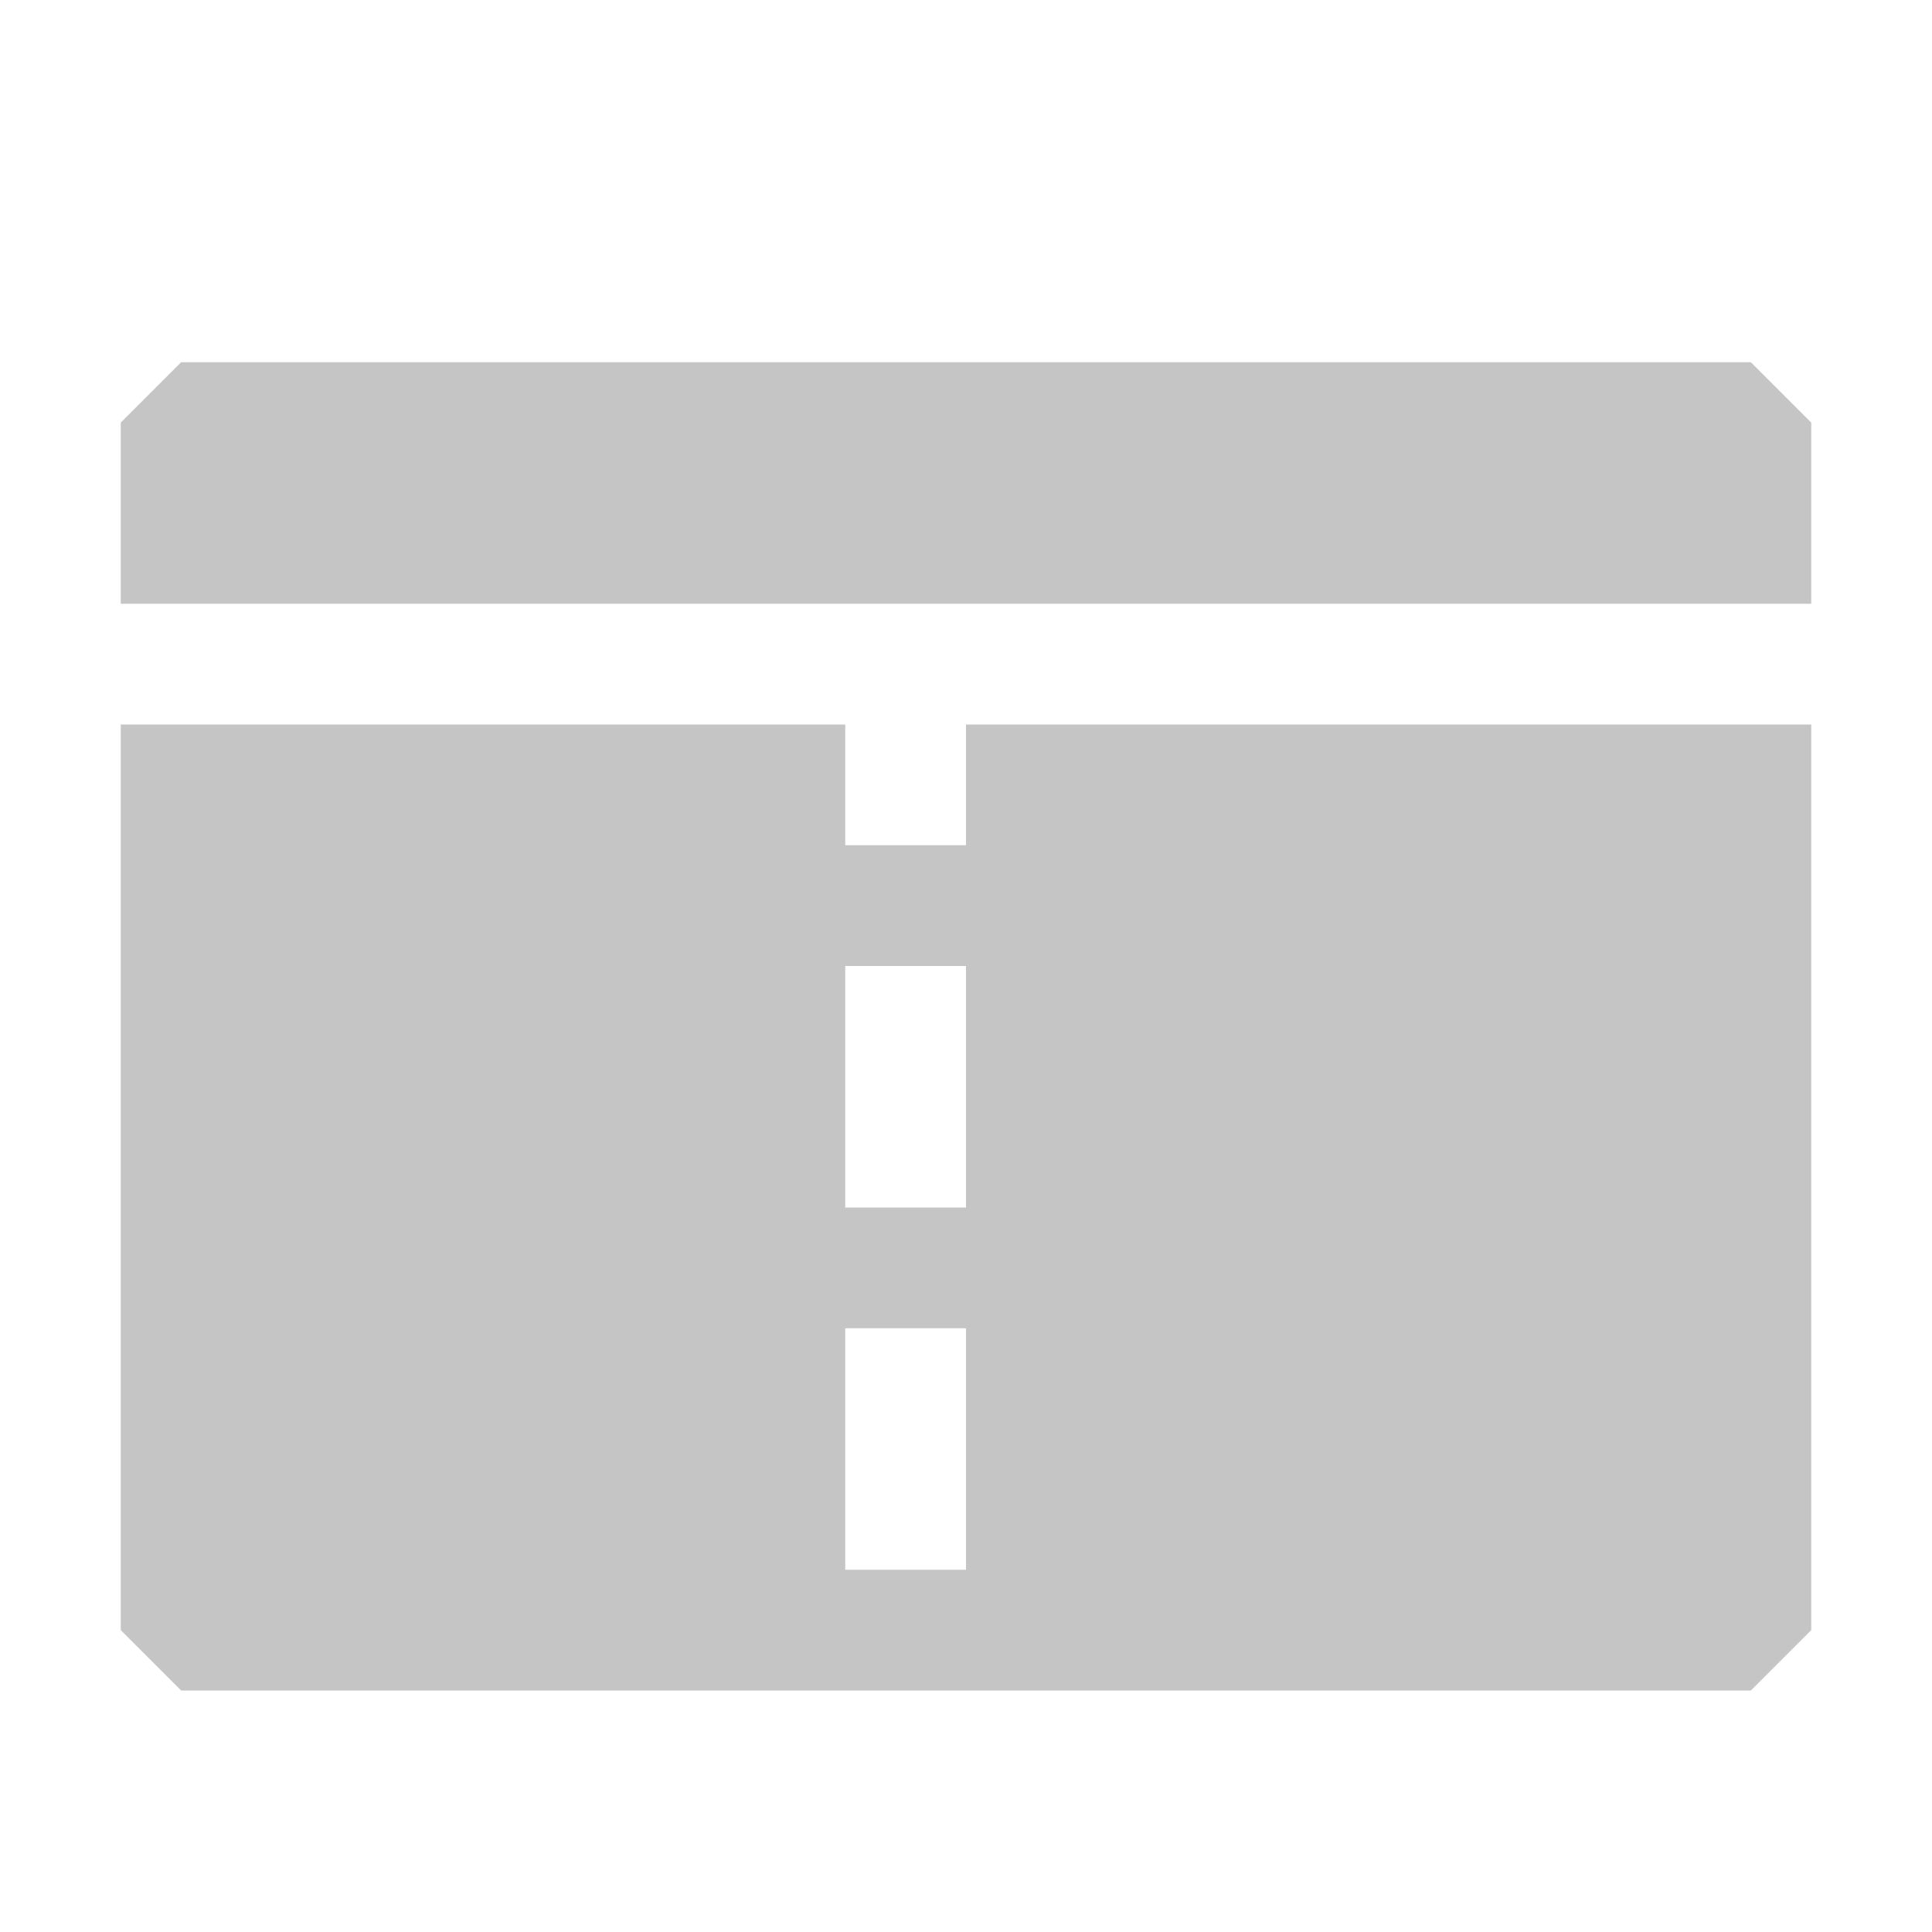
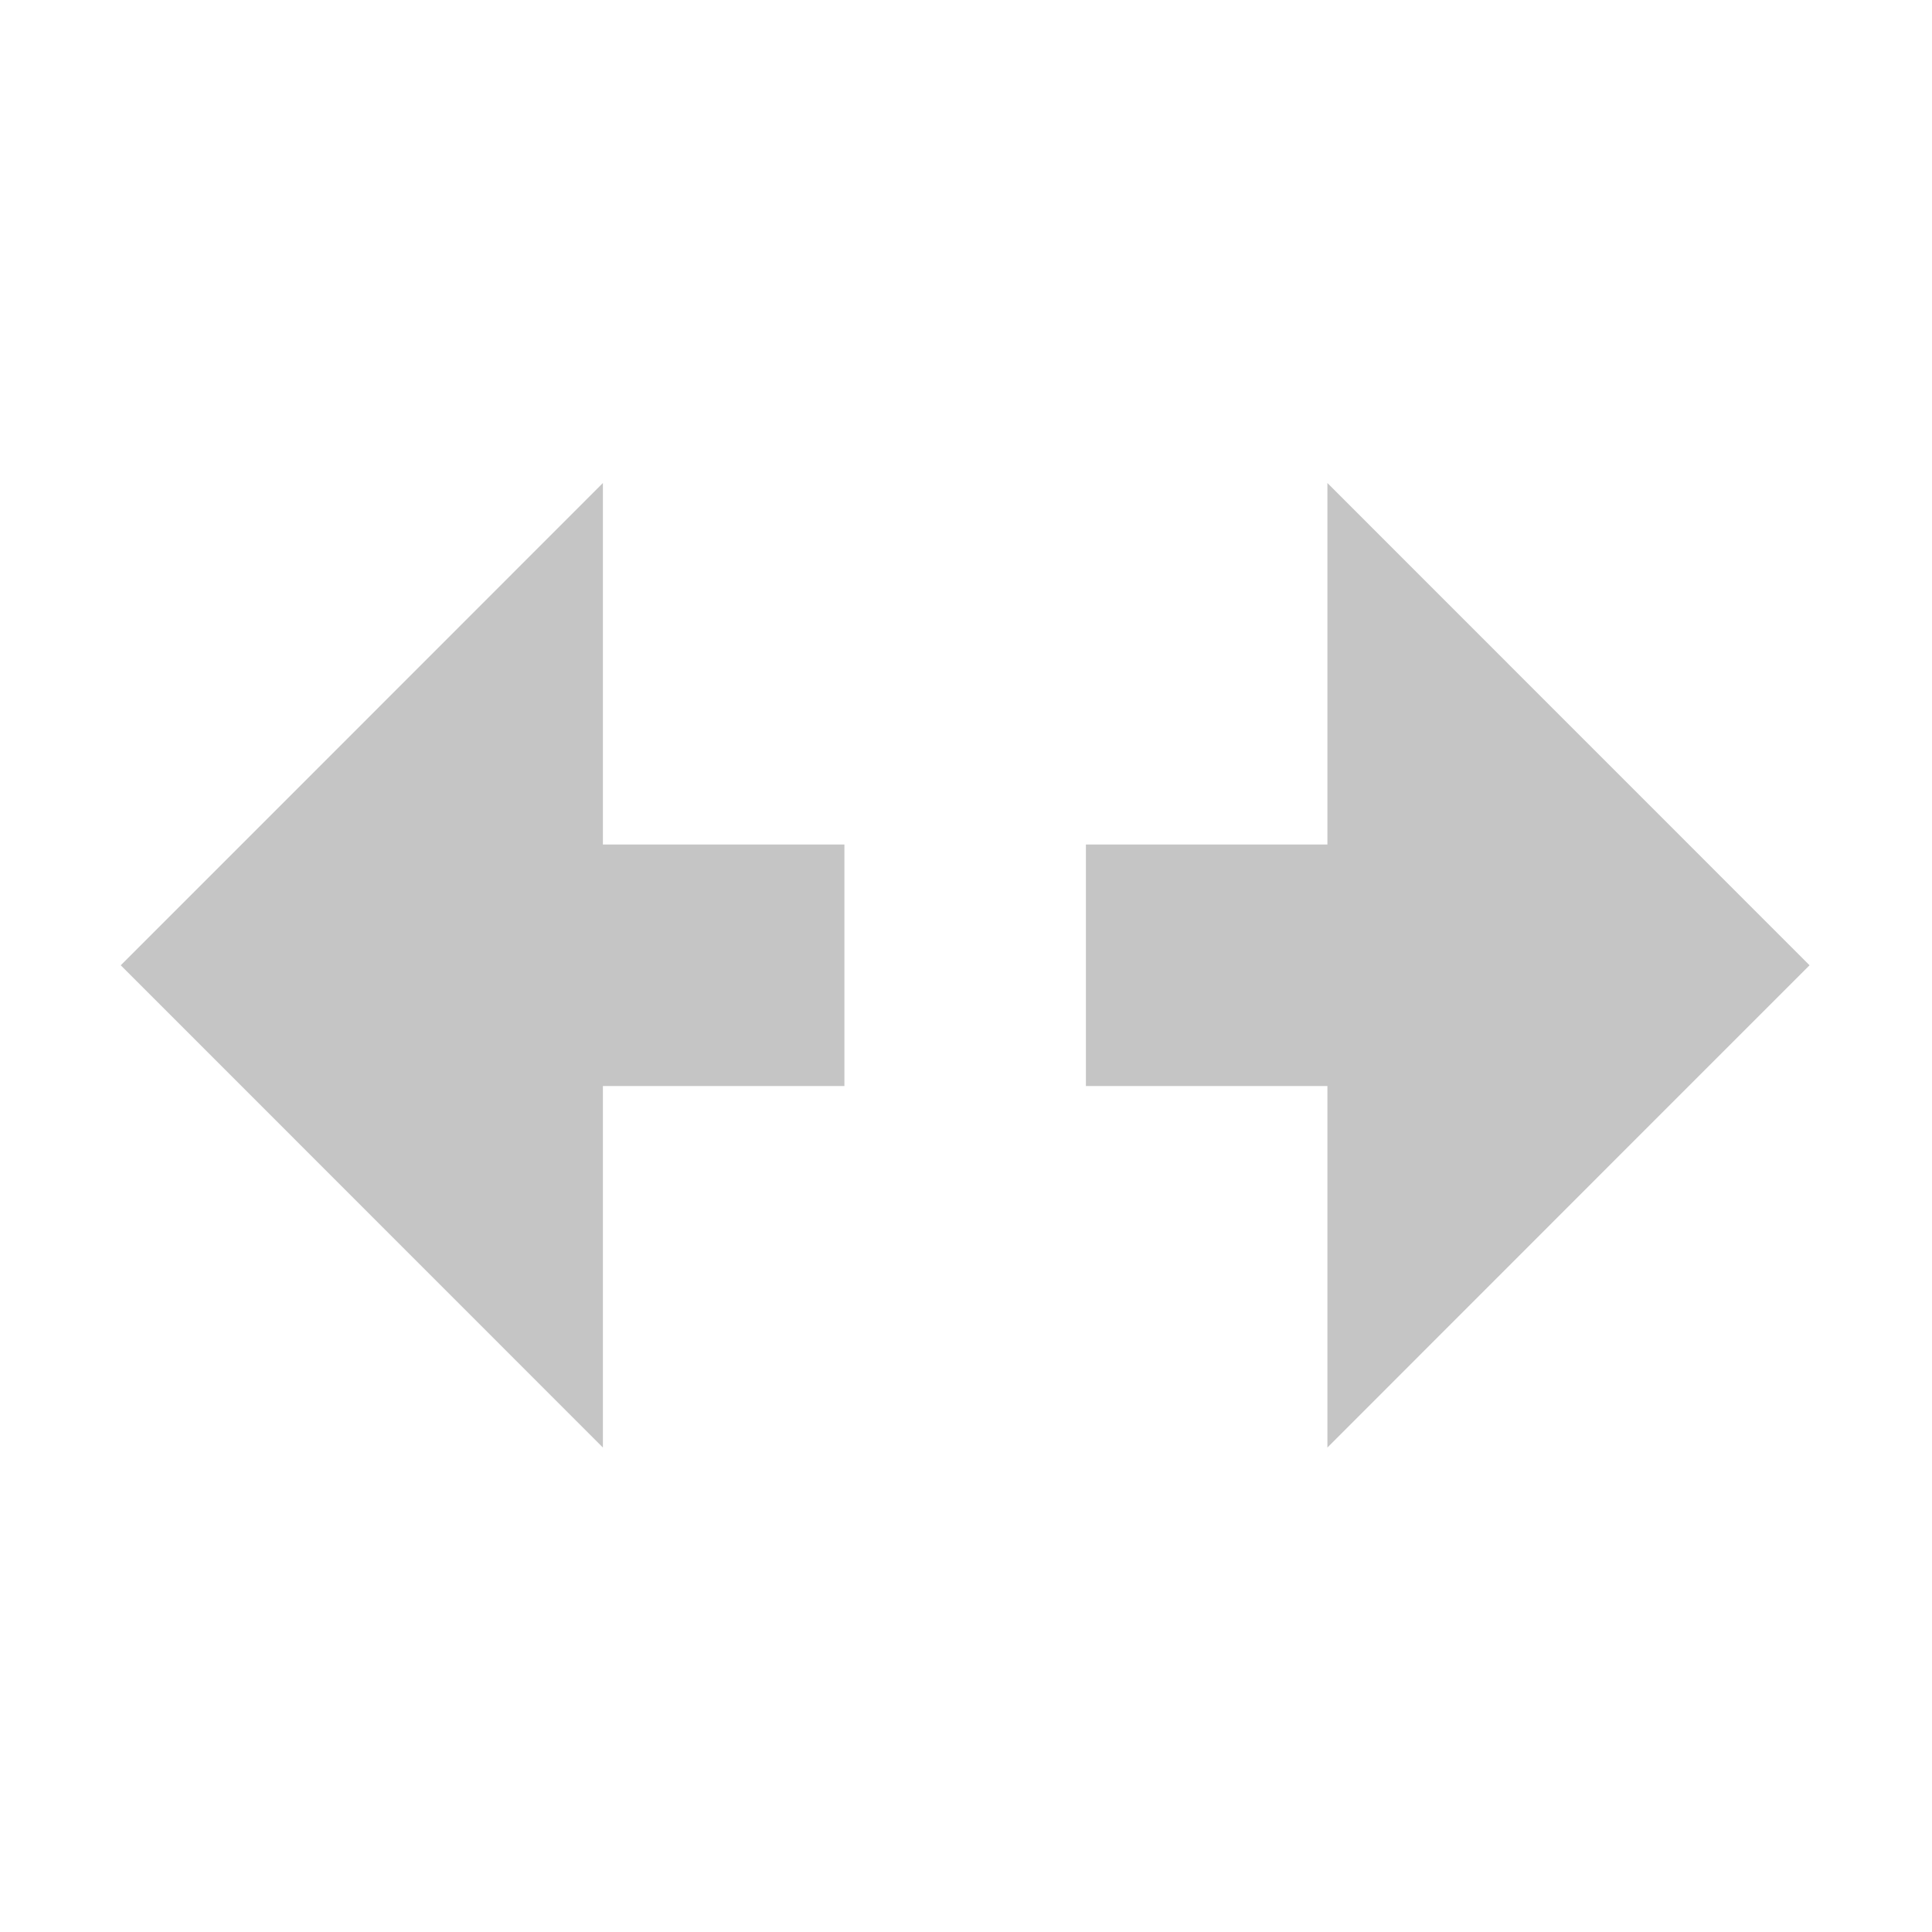
<svg xmlns="http://www.w3.org/2000/svg" width="16" height="16" viewBox="0 0 16 16" fill="none">
-   <path fill-rule="evenodd" clip-rule="evenodd" d="M14.5 3H1.5L1 3.5V5H7H8H15V3.5L14.5 3ZM7 6V7H8V6H15V13.5L14.5 14H1.5L1 13.5V6H7ZM8 10H7V8H8V10ZM8 13H7V11H8V13Z" fill="#C5C5C5" />
+   <path fill-rule="evenodd" clip-rule="evenodd" d="M4.993 8.994L6.993 8.994L6.993 6.994L4.993 6.994L4.993 6.986L4.993 4L2.414 6.58L1 7.994L4.993 11.988L4.993 8.994ZM10.993 8.994L8.993 8.994L8.993 6.994L10.993 6.994L10.993 6.99L10.993 4L14.986 7.994L13.572 9.408L10.993 11.988L10.993 8.994Z" fill="#C5C5C5" />
</svg>
